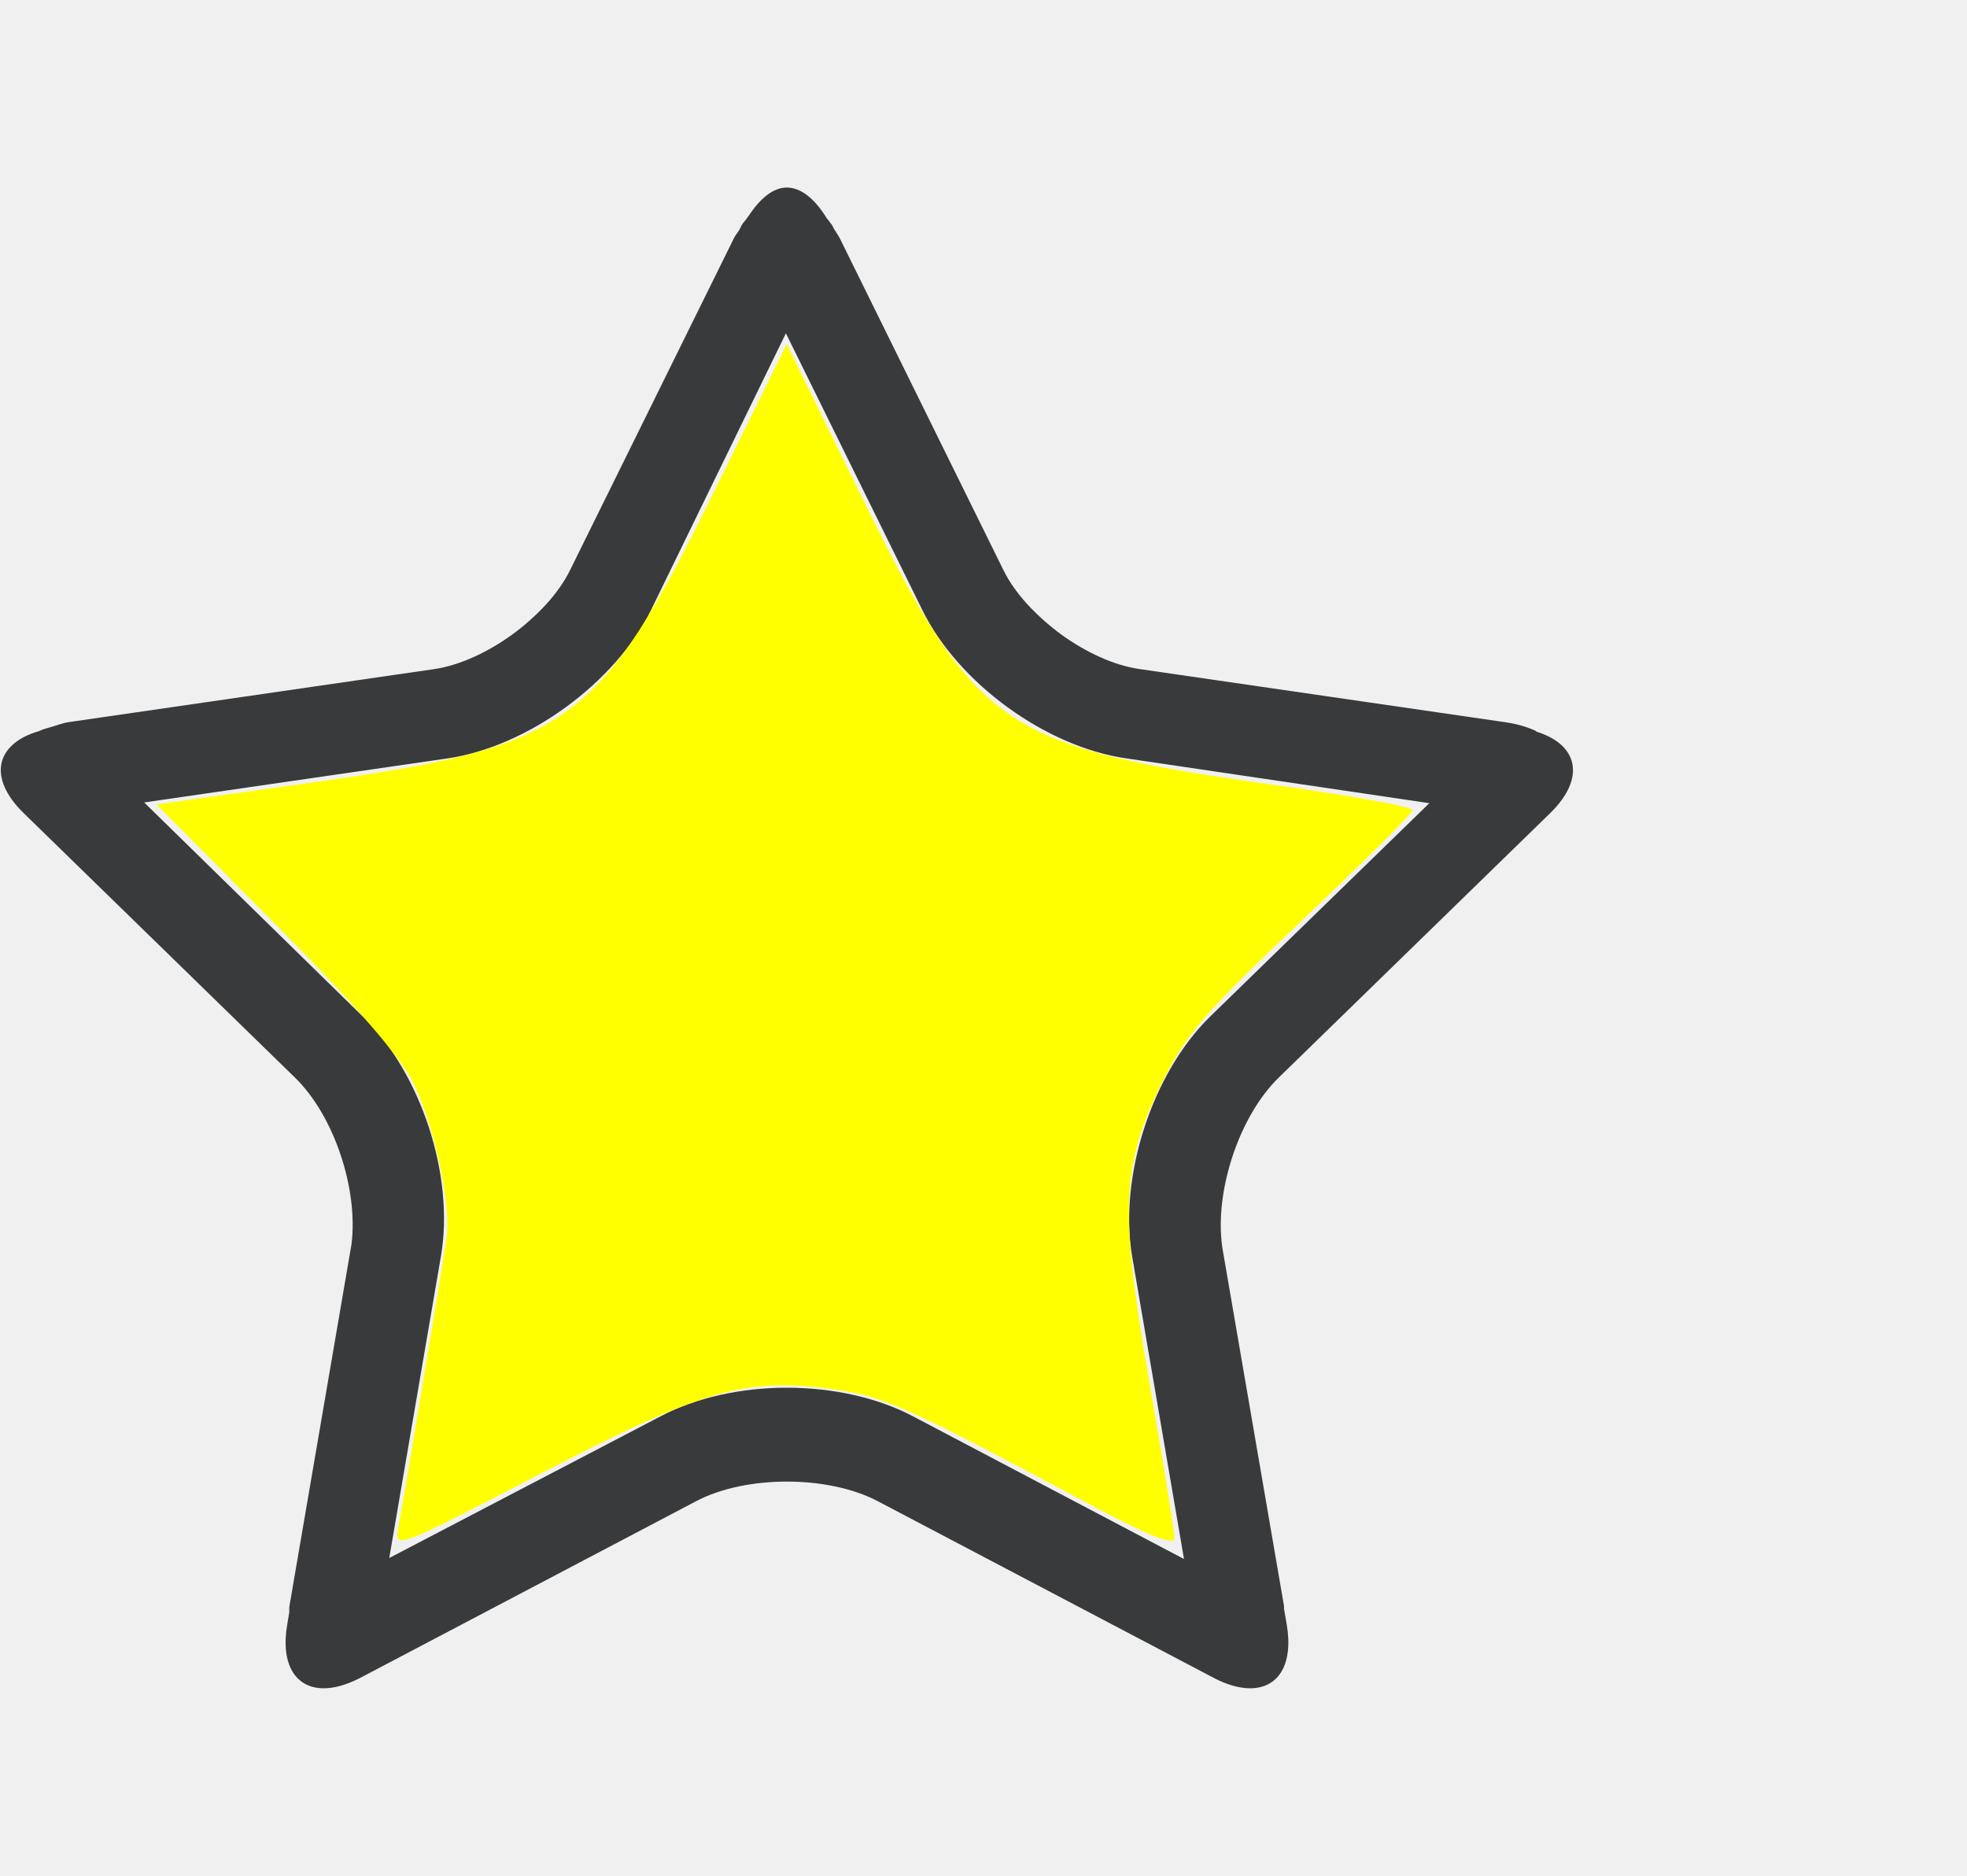
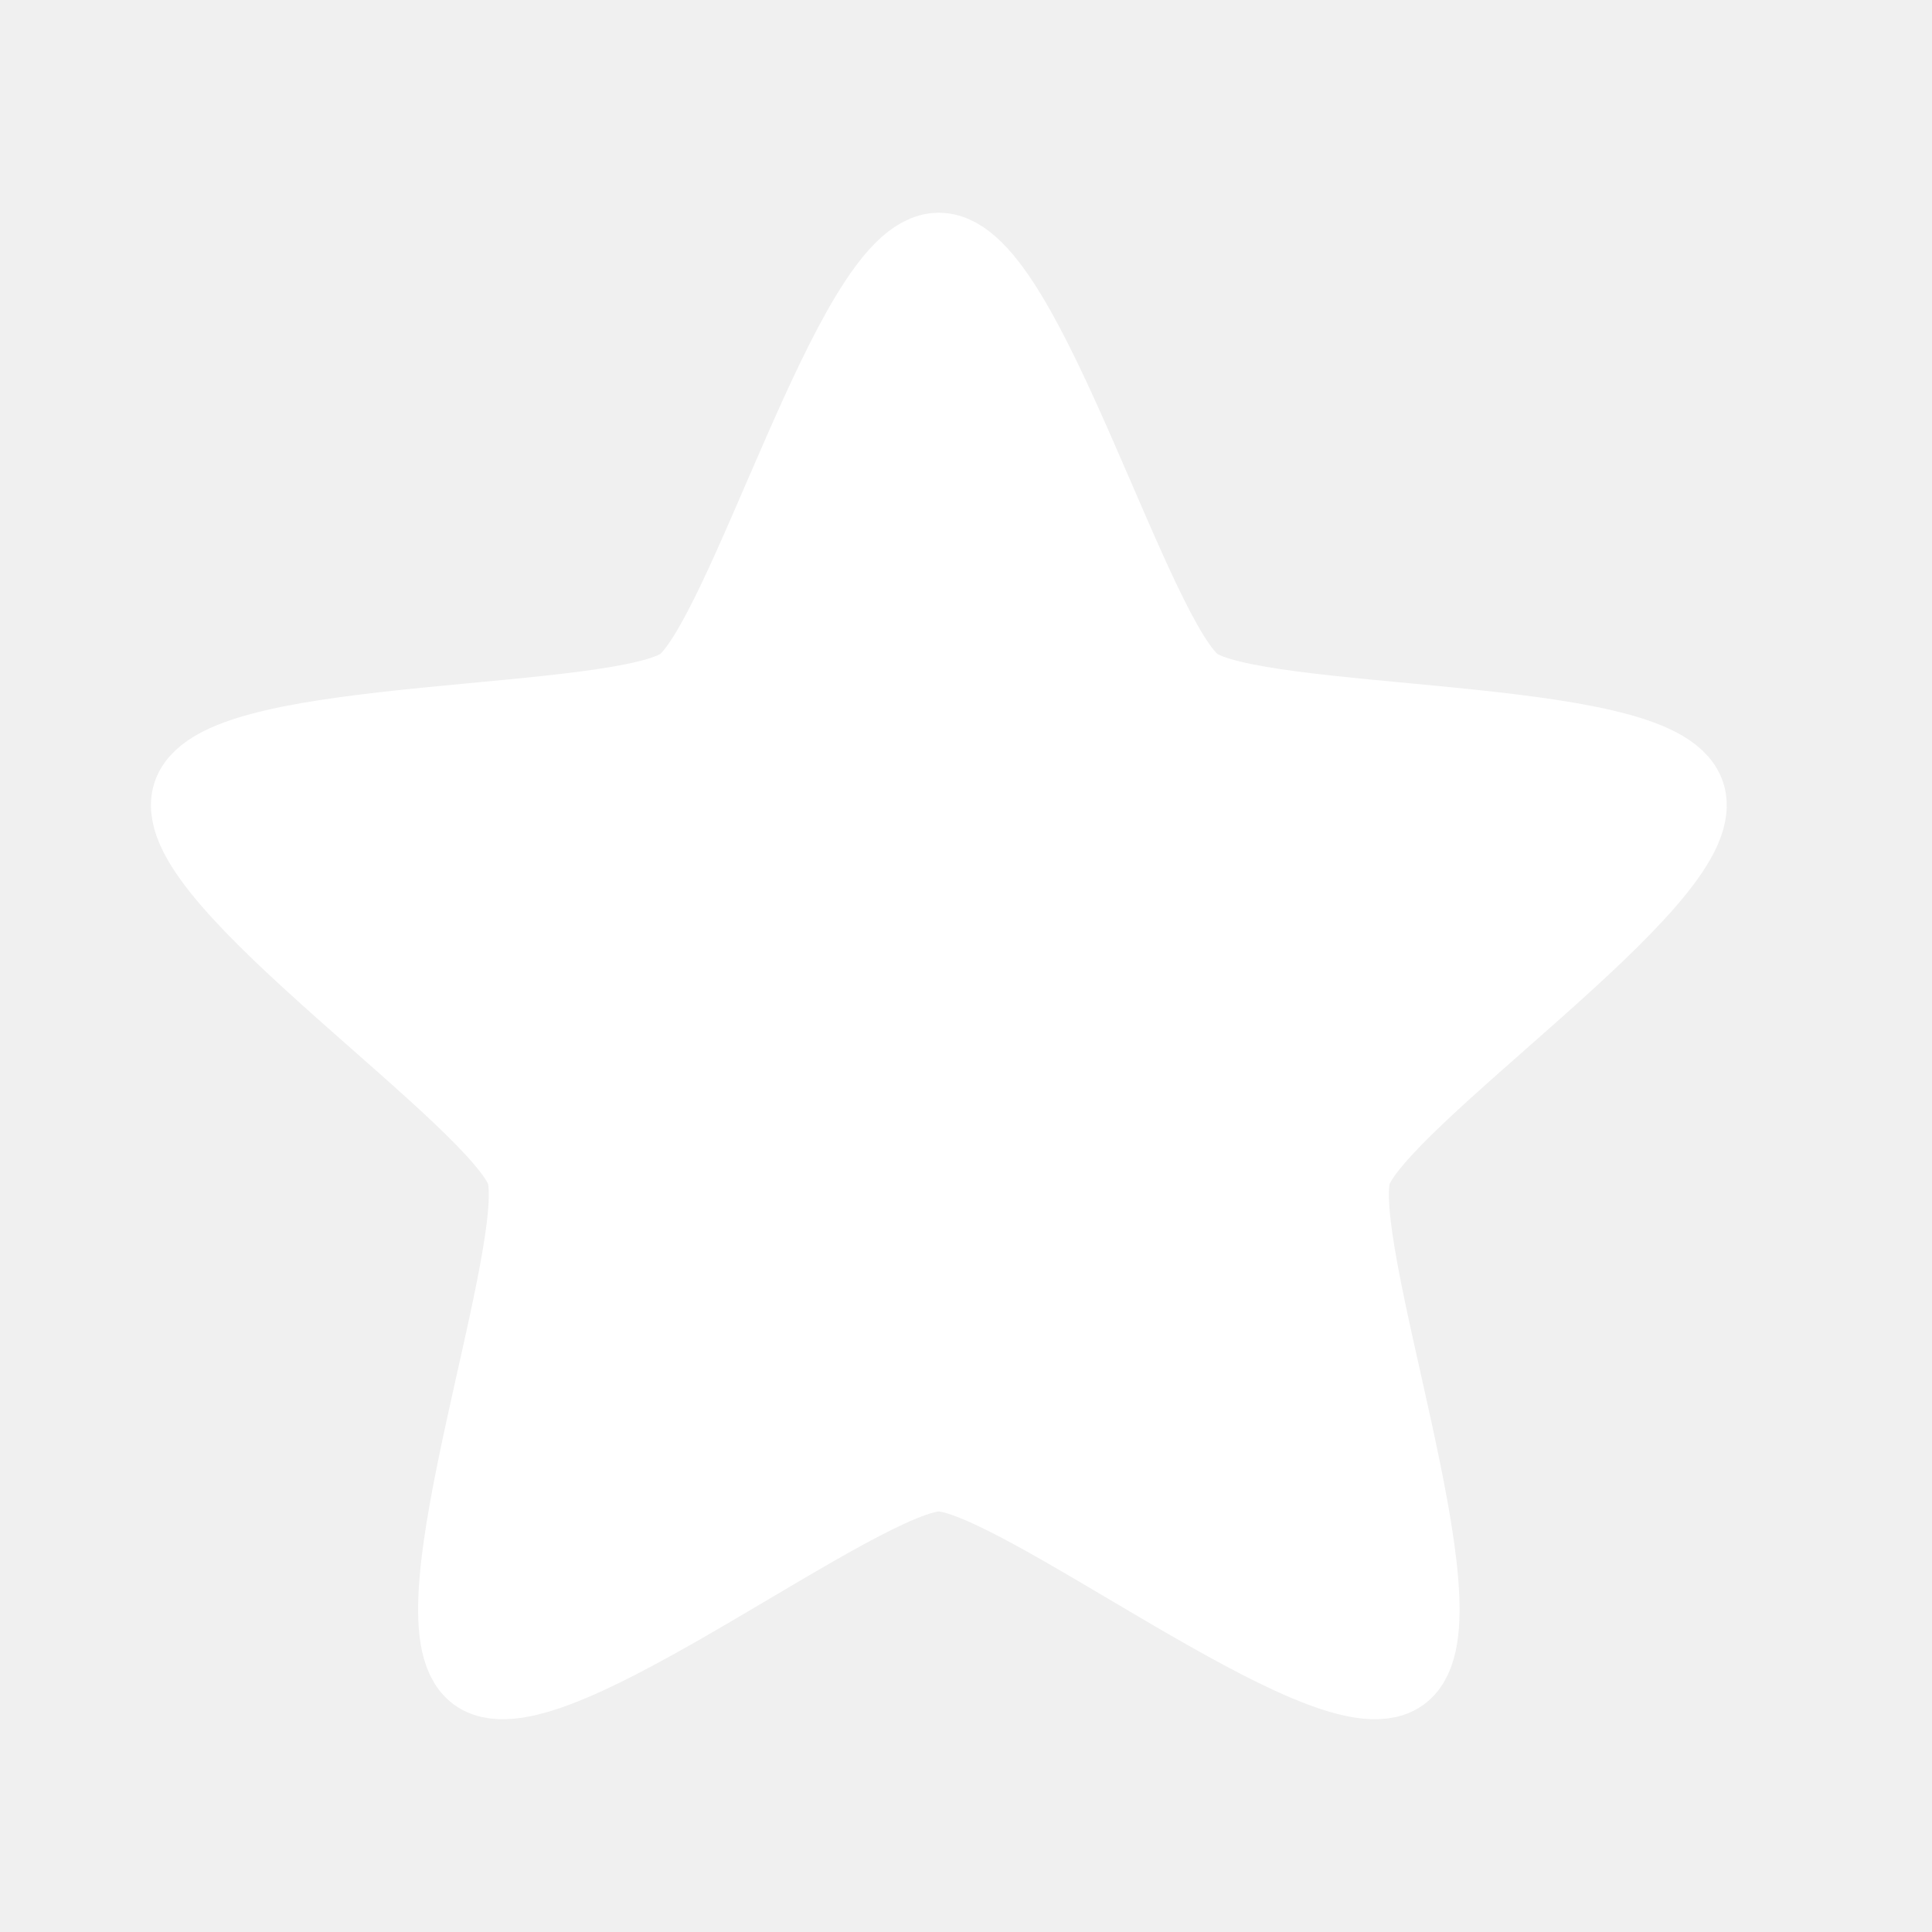
- <svg xmlns="http://www.w3.org/2000/svg" version="1.0" id="Ebene_1" x="0px" y="0px" width="21.775px" height="20.762px" viewBox="0 0 21.775 20.762" enable-background="new 0 0 21.775 20.762" xml:space="preserve">
-   <defs id="defs3183" />
-   <path fill="#393A3B" d="M14.152,11.931L17.161,9c0.397-0.388,0.308-0.758-0.148-0.9c-0.008-0.003-0.012-0.011-0.02-0.014  c-0.068-0.03-0.174-0.07-0.328-0.092l-4.053-0.589c-0.279-0.04-0.589-0.184-0.86-0.379c-0.142-0.104-0.272-0.221-0.386-0.345  c-0.105-0.117-0.194-0.241-0.255-0.365L9.298,2.64C9.278,2.6,9.254,2.57,9.232,2.533L9.213,2.495  c-0.009-0.018-0.021-0.023-0.03-0.04C9.171,2.44,9.16,2.423,9.148,2.409C9.019,2.201,8.868,2.076,8.71,2.076  c-0.15,0-0.294,0.119-0.419,0.309C8.281,2.396,8.273,2.41,8.264,2.421C8.247,2.45,8.225,2.462,8.209,2.495L8.183,2.547  C8.163,2.58,8.142,2.6,8.123,2.64L6.309,6.314C6.247,6.44,6.157,6.566,6.05,6.685C5.938,6.806,5.811,6.921,5.674,7.021  C5.4,7.22,5.088,7.365,4.807,7.406L0.753,7.994c-0.055,0.008-0.119,0.033-0.18,0.051h0c0,0,0,0-0.001,0  C0.522,8.06,0.477,8.07,0.43,8.093C-0.045,8.231-0.142,8.606,0.262,9l3.007,2.931c0.431,0.422,0.699,1.233,0.622,1.842l-0.687,4.005  c-0.004,0.025,0,0.045-0.002,0.068l-0.022,0.133c-0.077,0.446,0.094,0.708,0.404,0.708c0.118,0,0.255-0.038,0.407-0.117l3.717-1.955  c0.276-0.145,0.641-0.216,1.003-0.216c0.364,0,0.729,0.072,1.004,0.216l3.718,1.955c0.149,0.079,0.289,0.117,0.406,0.117  c0.312,0,0.481-0.262,0.405-0.708l-0.03-0.174c-0.001-0.012,0.002-0.019,0-0.03l-0.682-3.962  C13.439,13.2,13.713,12.361,14.152,11.931z M12.533,13.906l0.574,3.35l-3.003-1.581c-0.386-0.203-0.881-0.315-1.395-0.315  c-0.511,0-1.005,0.112-1.393,0.315l-3.007,1.57l0.572-3.34c0.153-0.884-0.217-2.023-0.861-2.65L1.596,8.882l3.354-0.487  c0.887-0.128,1.857-0.833,2.255-1.639L8.7,3.689l1.513,3.068c0.397,0.806,1.367,1.51,2.255,1.637l3.355,0.496l-2.432,2.367  C12.753,11.884,12.384,13.023,12.533,13.906z" id="path3179" />
-   <path style="fill:#ffff00" d="M 4.41,16.905 C 4.454,16.685 4.851,14.302 4.943,13.707 4.998,13.349 4.81,12.462 4.578,11.991 4.432,11.696 3.929,11.116 3.047,10.228 L 1.732,8.904 3.473,8.659 C 6.308,8.261 6.633,8.025 7.9,5.452 L 8.709,3.809 9.523,5.466 c 1.291,2.626 1.536,2.795 4.685,3.237 0.786,0.11 1.43,0.229 1.43,0.263 0,0.034 -0.556,0.589 -1.235,1.231 -1.057,1 -1.28,1.258 -1.541,1.789 -0.45,0.912 -0.47,1.408 -0.135,3.335 0.15,0.864 0.273,1.629 0.273,1.7 0,0.091 -0.268,-0.014 -0.902,-0.352 -2.07,-1.105 -2.308,-1.212 -2.865,-1.29 -0.98,-0.138 -1.456,-9.5e-4 -3.258,0.937 -1.593,0.829 -1.614,0.837 -1.564,0.588 l 0,0 z" id="path3187" />
+ <svg xmlns="http://www.w3.org/2000/svg" viewBox="0 0 128 128" width="128" height="128">
+   <path d="m62.2 17.094c-5.307 0-12.401 25.543-16.694 28.663-4.294 3.119-30.779 1.973-32.419 7.02-1.64 5.047 20.461 19.687 22.101 24.735 1.64 5.047-7.635 29.882-3.341 33.001 4.294 3.119 25.046-13.376 30.354-13.376 5.307 1e-6 26.06 16.495 30.354 13.376 4.294-3.119-4.981-27.954-3.341-33.001 1.64-5.047 23.741-19.687 22.101-24.735-1.64-5.047-28.125-3.901-32.419-7.02-4.294-3.119-11.387-28.663-16.694-28.663z" stroke-linejoin="round" style="stroke-width: 6px; fill: #ffffff; stroke: #ffffff;" />
</svg>
